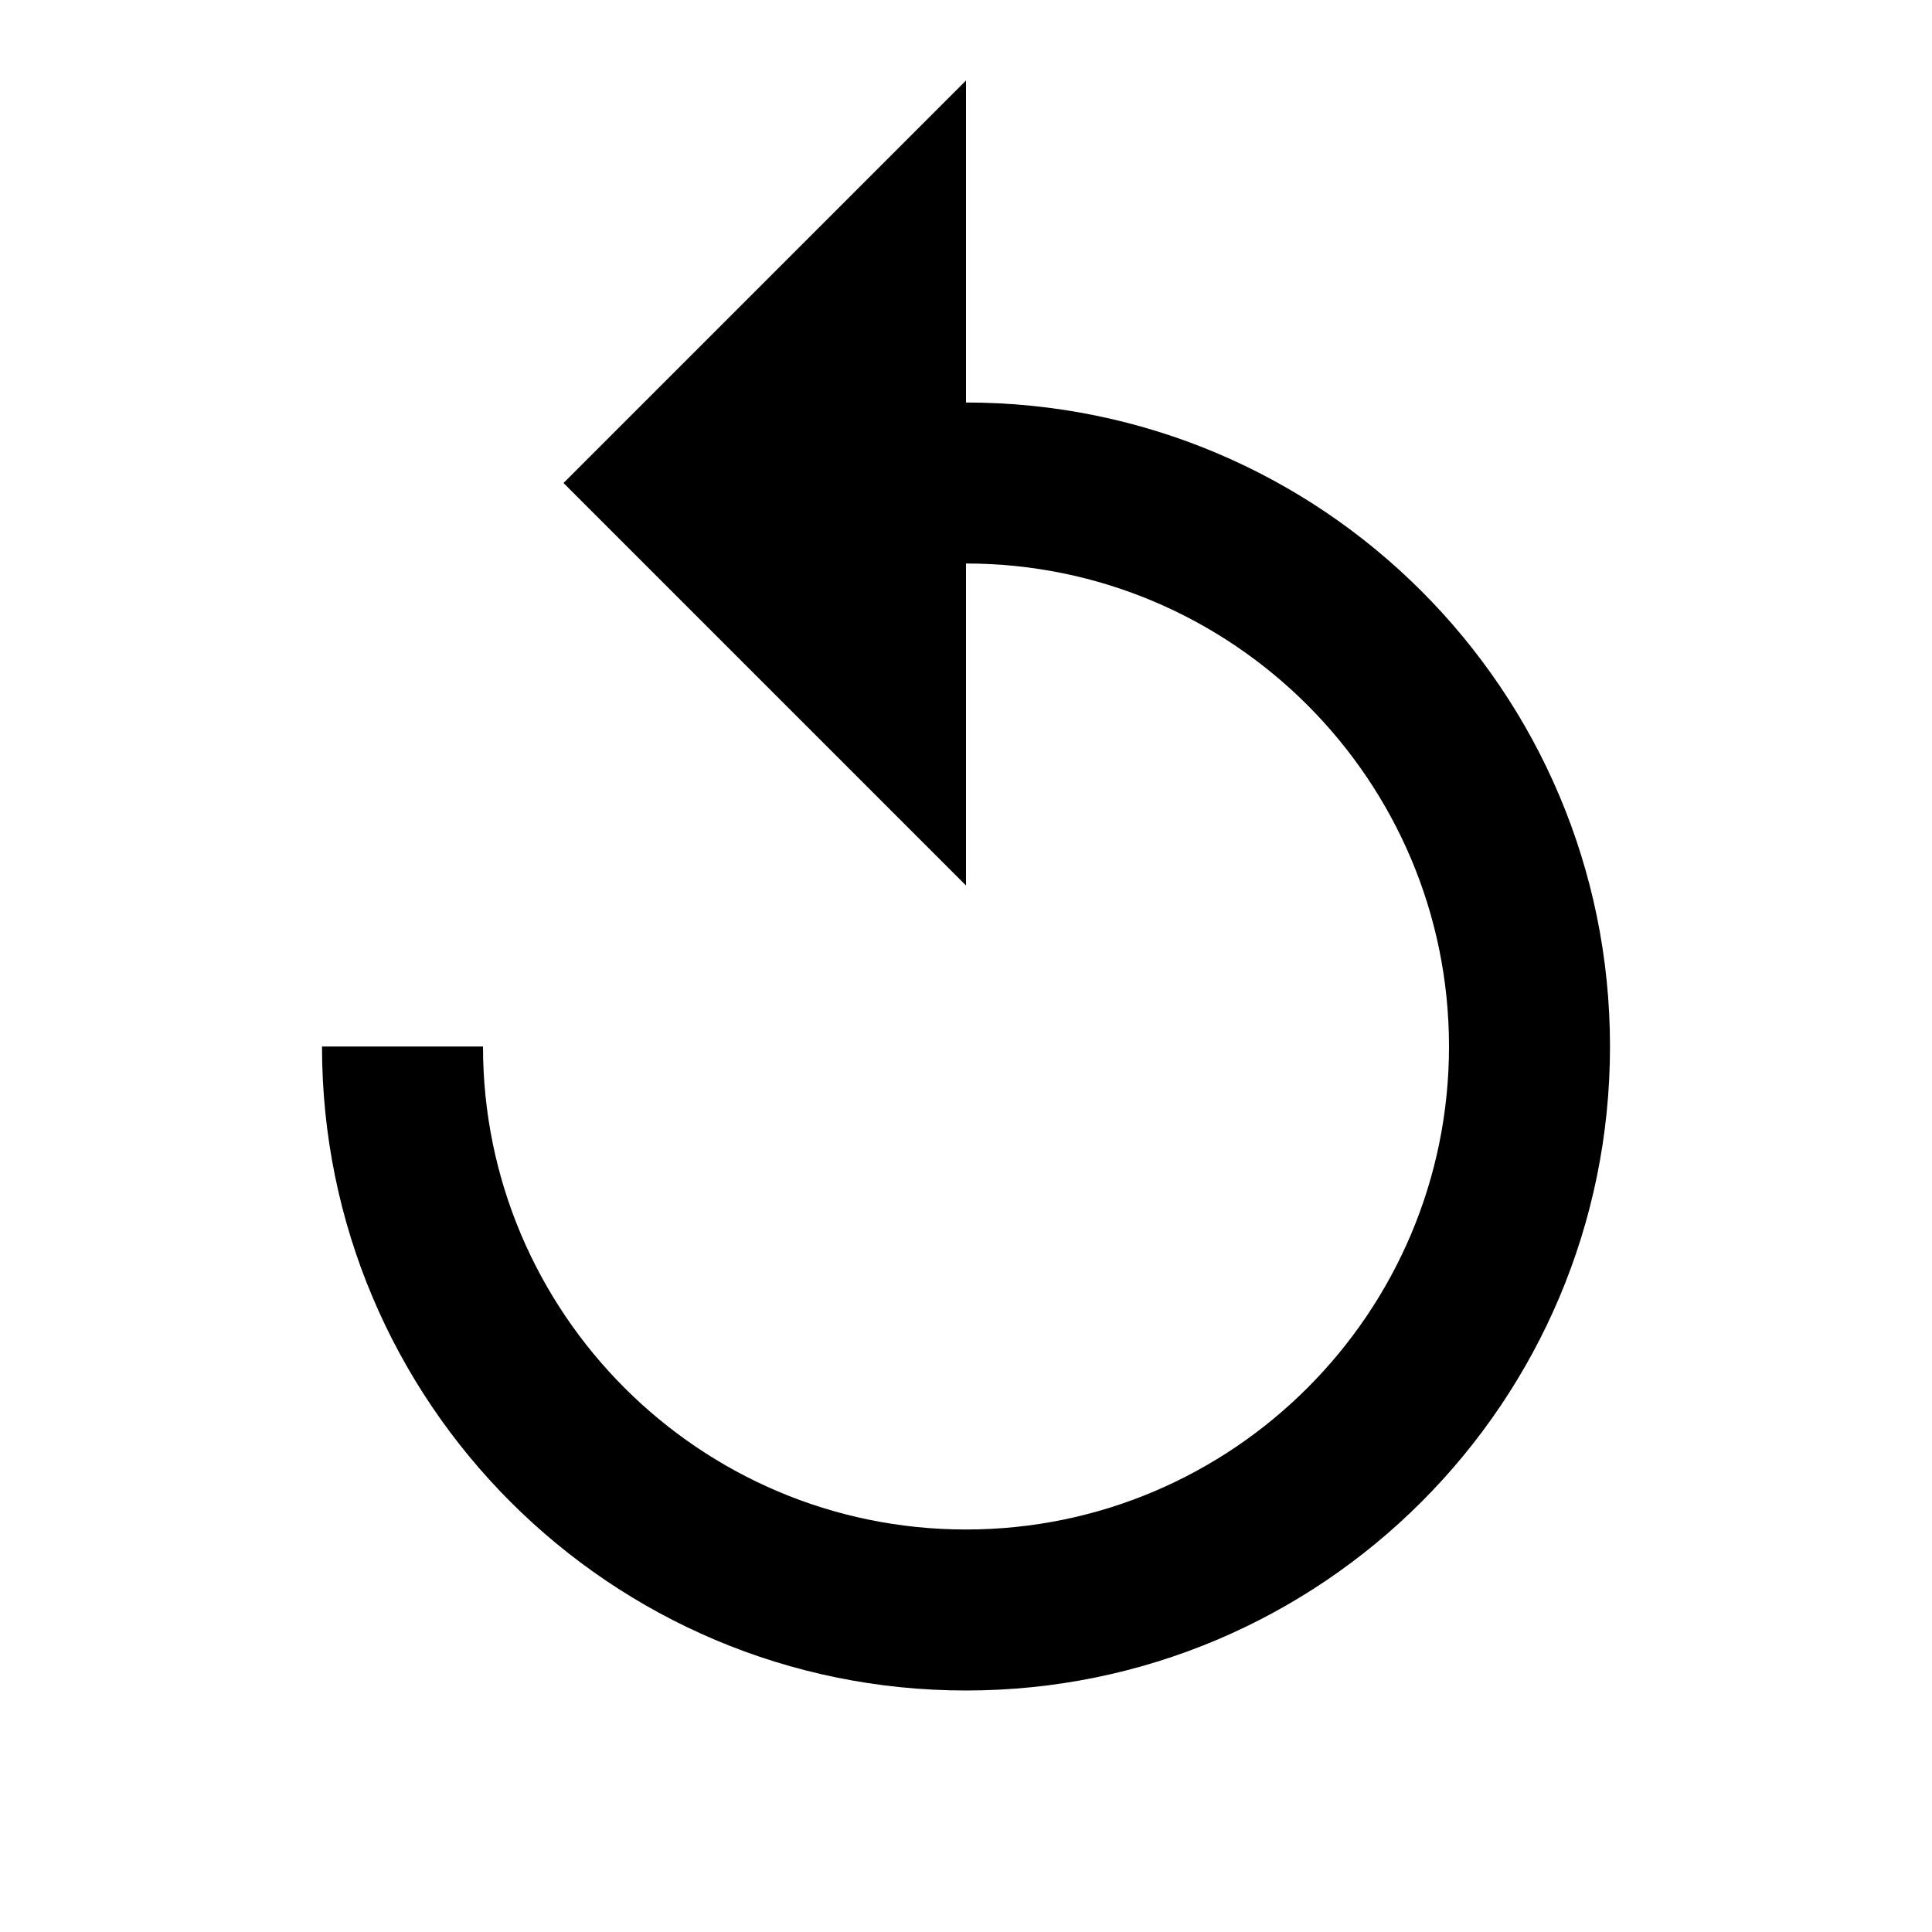
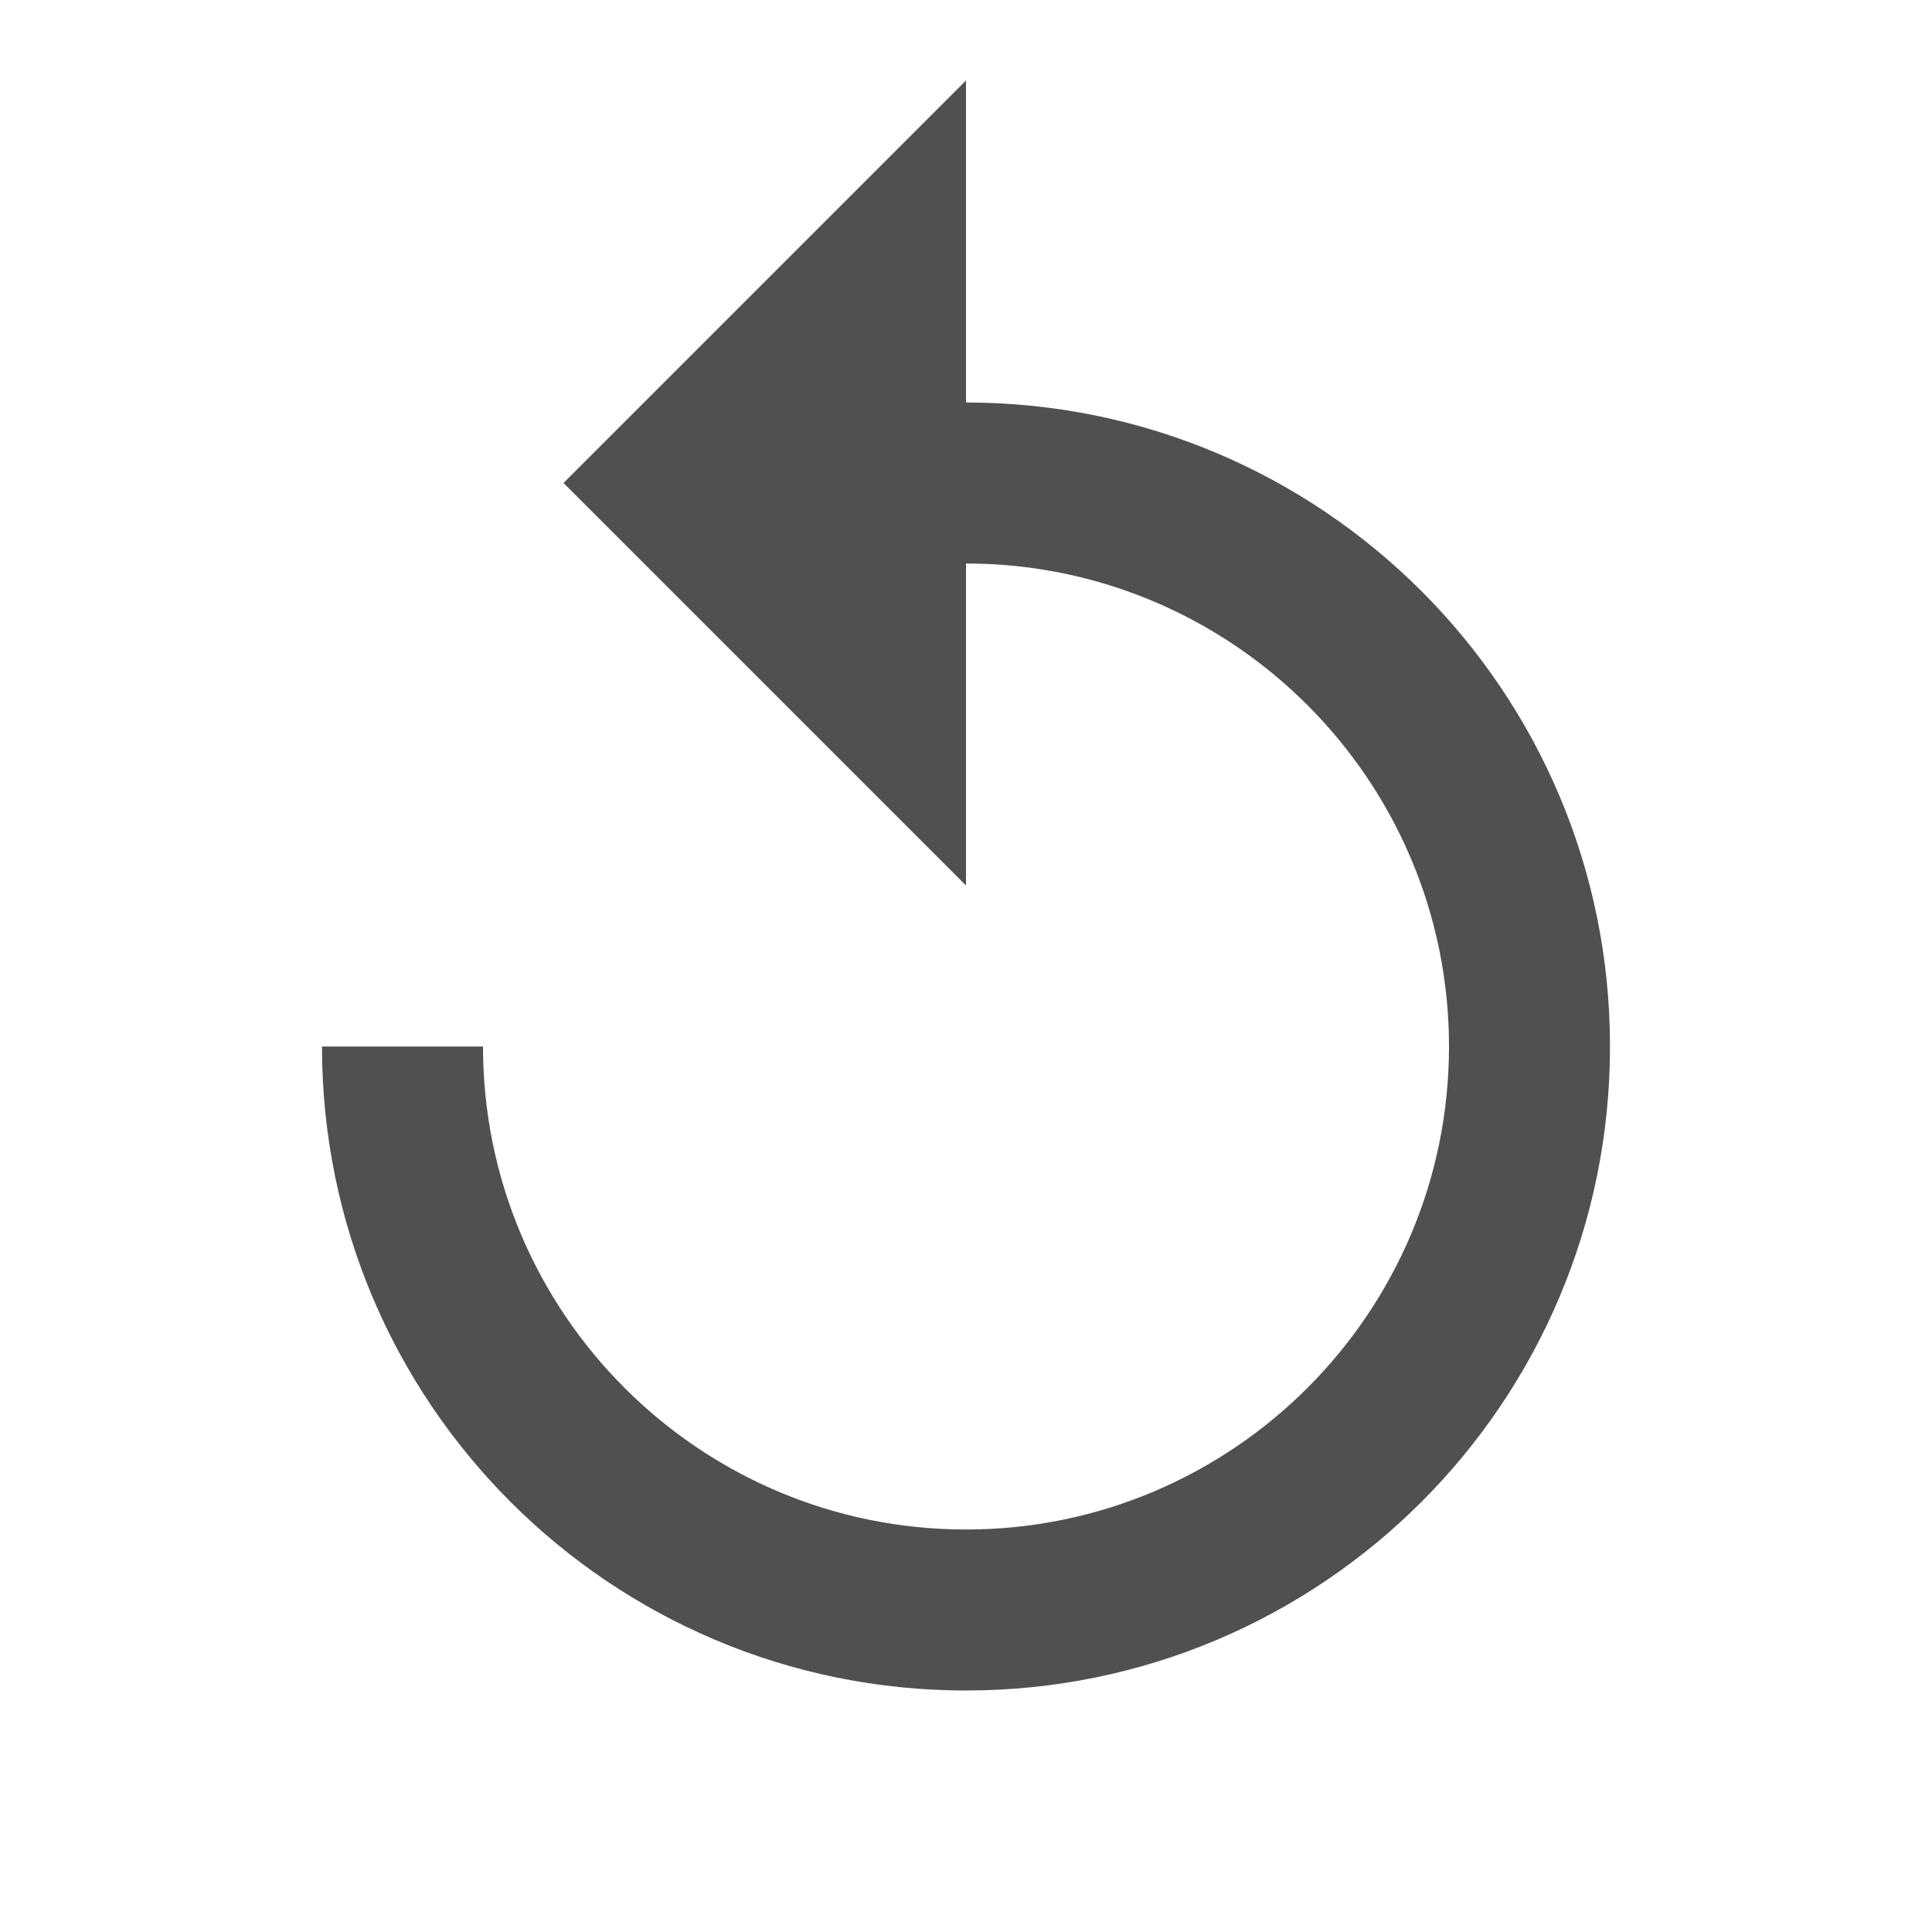
- <svg xmlns="http://www.w3.org/2000/svg" fill="#000000" height="48" viewBox="0 0 24 24" width="48">
-   <path d="M0 0h24v24H0z" fill="none" />
-   <path d="M12 5V1L7 6l5 5V7c3.31 0 6 2.69 6 6s-2.69 6-6 6-6-2.69-6-6H4c0 4.42 3.58 8 8 8s8-3.58 8-8-3.58-8-8-8z" />
+ <svg xmlns="http://www.w3.org/2000/svg" fill="#000000" height="48" viewBox="0 0 24 24" width="48" id="svg2" version="1.1">
+   <defs id="defs10" />
+   <path d="M0 0h24v24H0z" fill="none" id="path4" />
+   <path d="M12 5V1L7 6l5 5V7c3.31 0 6 2.69 6 6s-2.69 6-6 6-6-2.69-6-6H4c0 4.42 3.58 8 8 8s8-3.58 8-8-3.58-8-8-8z" id="path6" style="fill:#505050;fill-opacity:1" />
</svg>
